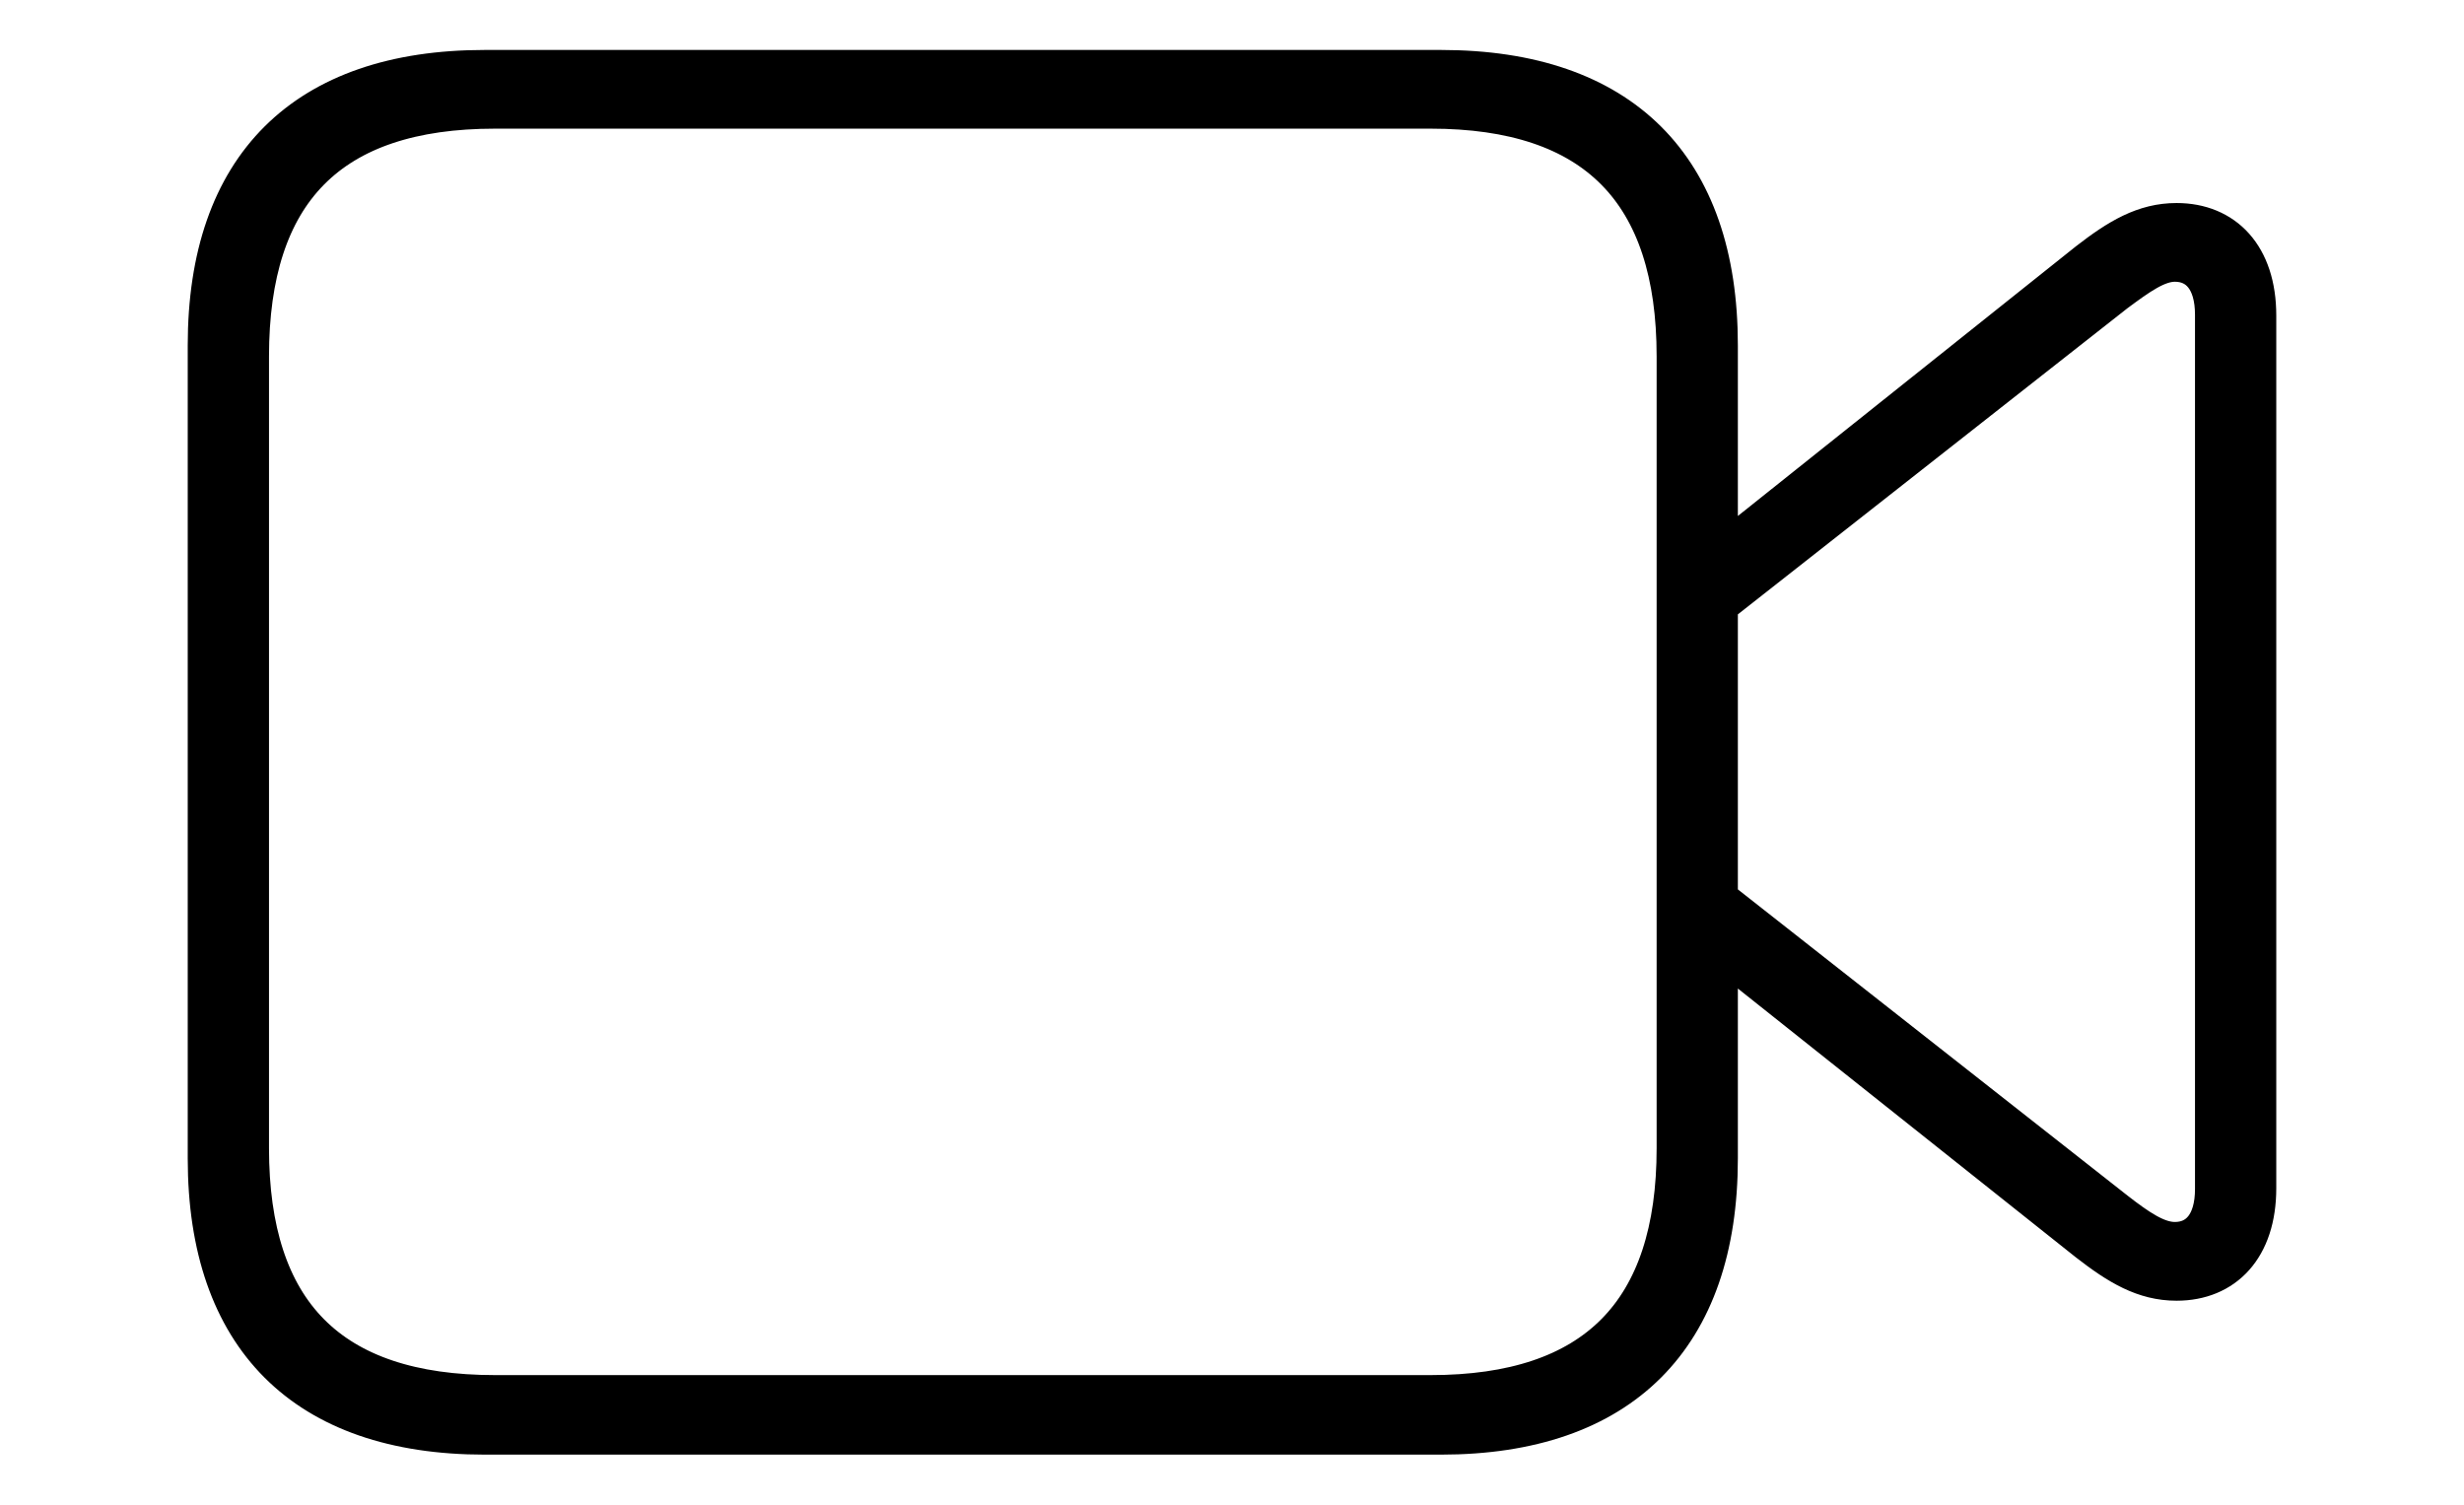
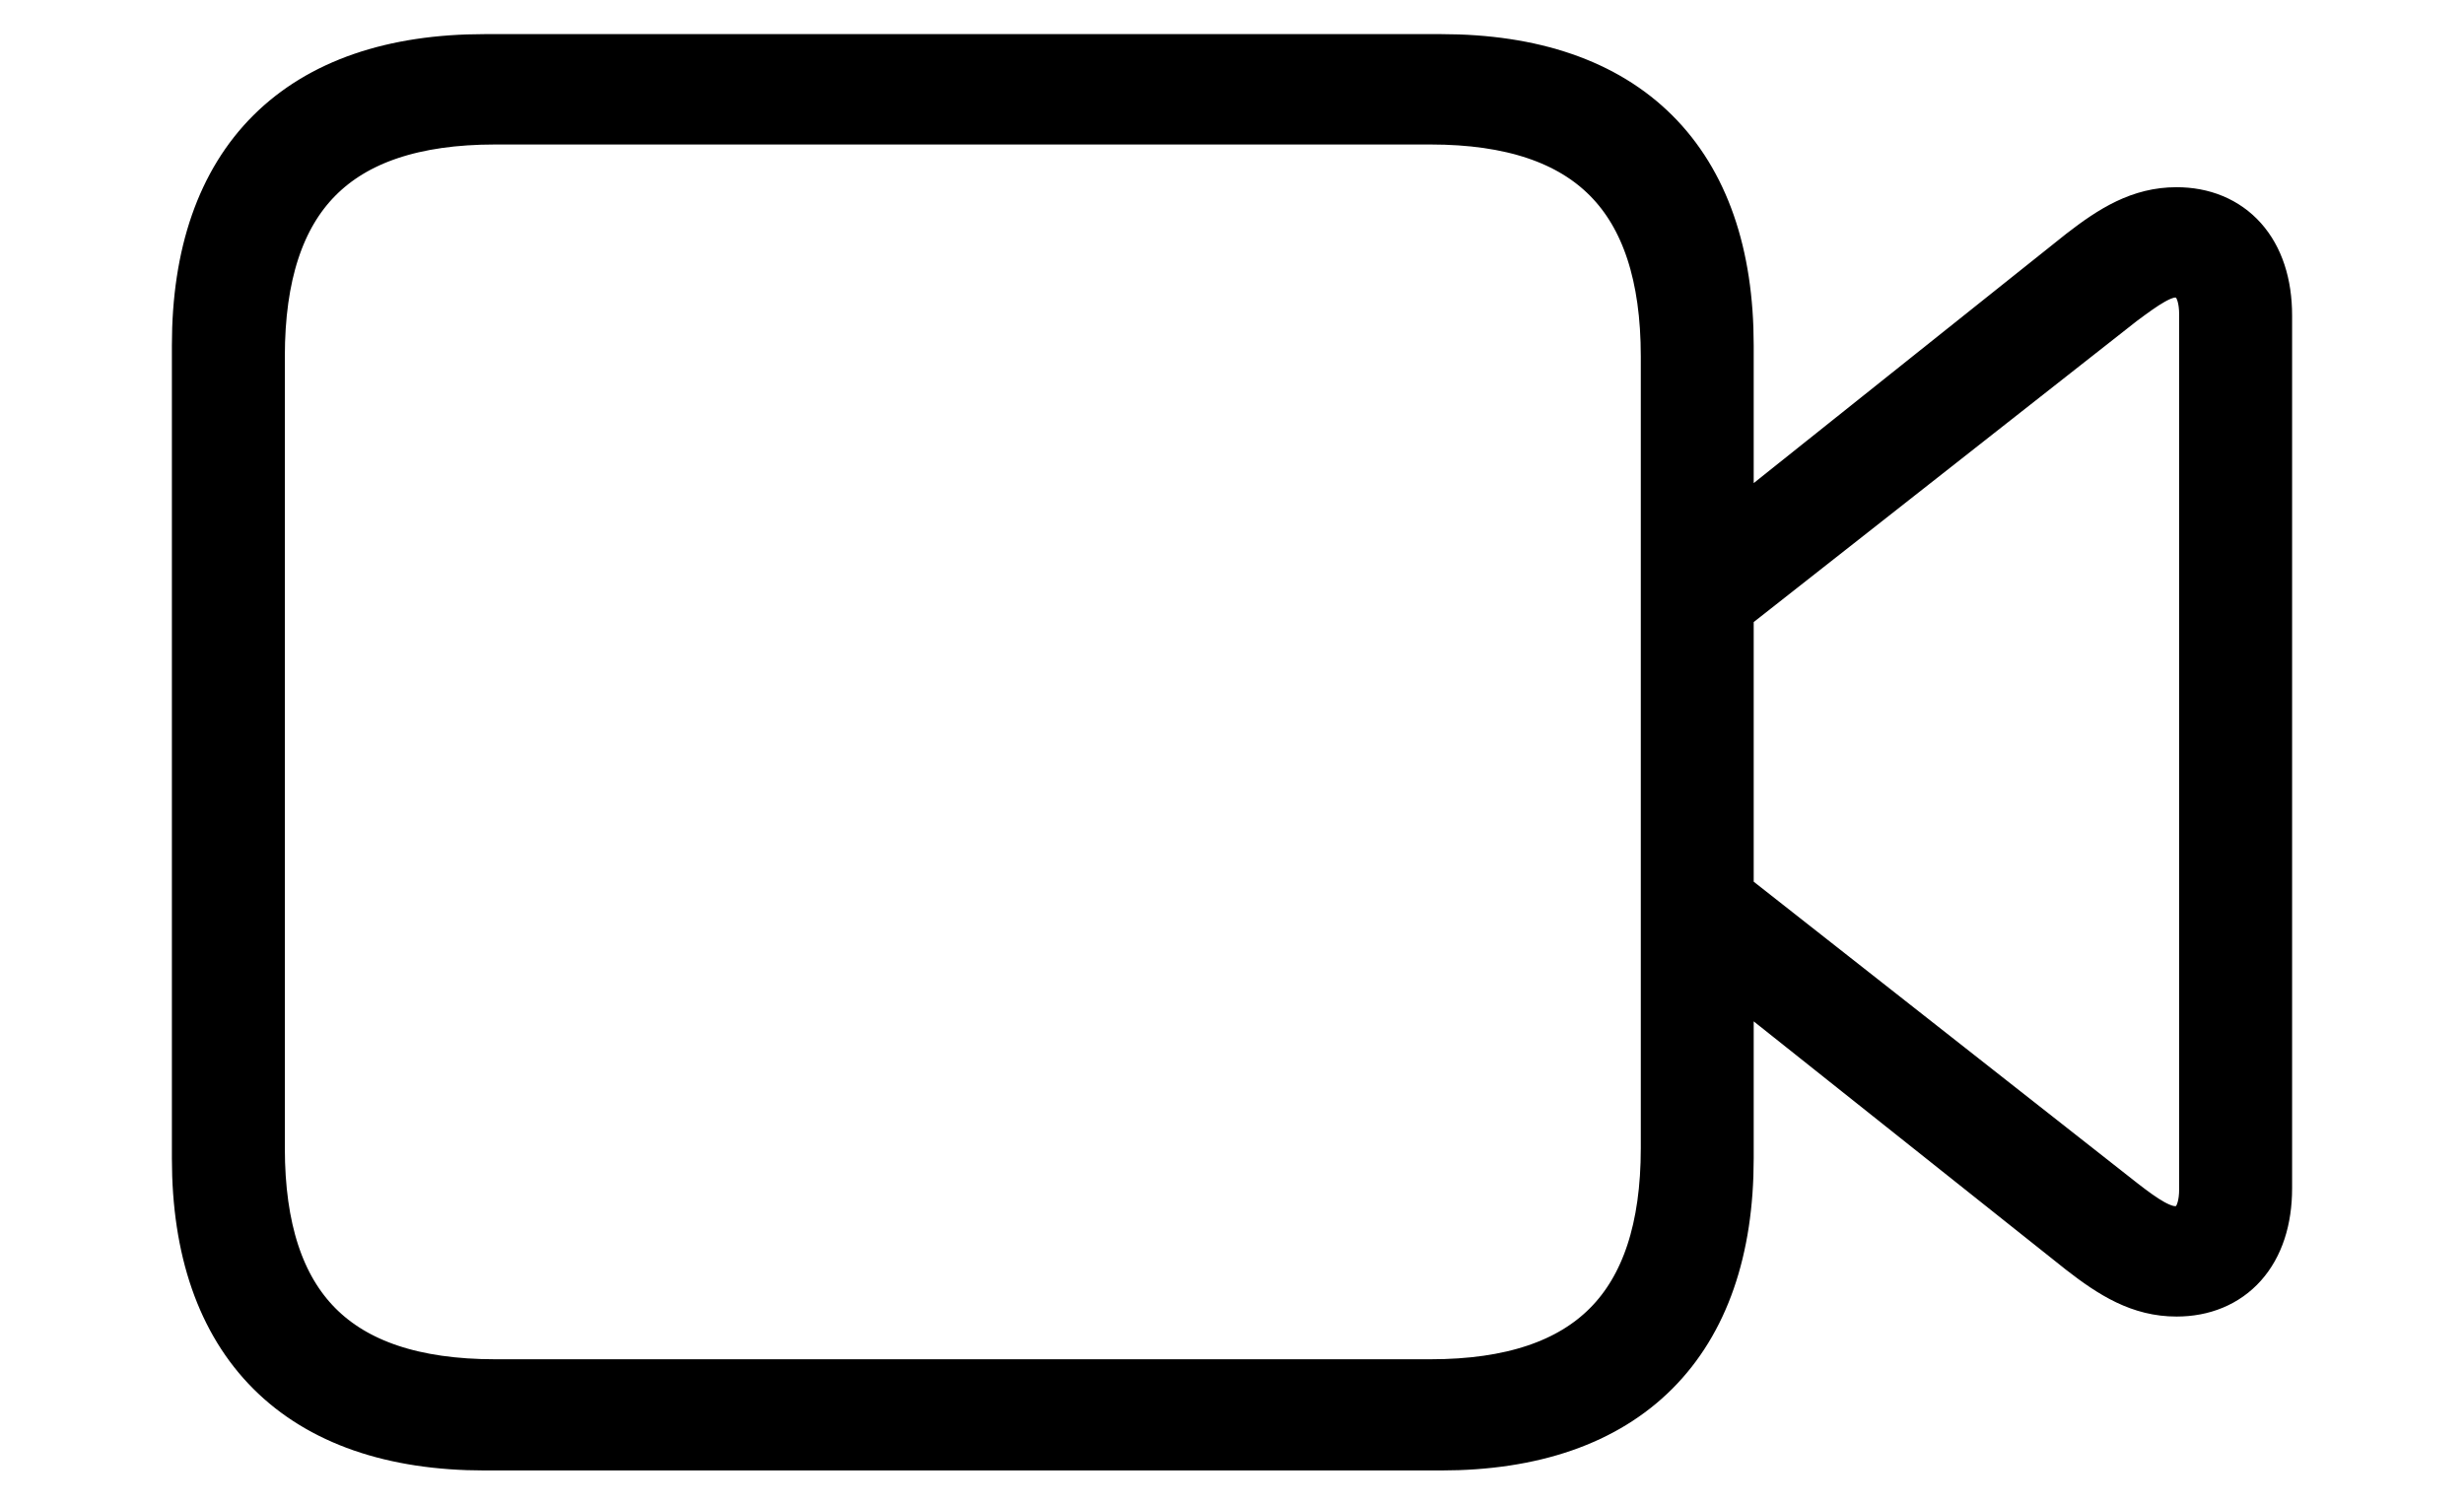
<svg xmlns="http://www.w3.org/2000/svg" width="62.24px" height="38.006px" direction="ltr" version="1.1">
  <g fill-rule="nonzero" transform="scale(1,-1) translate(0,-38.00586)">
-     <path fill="black" stroke="black" fill-opacity="1.0" stroke-width="1.0" d="     M 12.246,1.762     L 36.395,1.762     C 40.949,1.762 43.398,4.232 43.398,8.744     L 43.398,14.072     L 52.744,6.639     C 53.518,6.037 54.162,5.65 54.979,5.65     C 56.182,5.65 56.998,6.488 56.998,7.992     L 56.998,30.035     C 56.998,31.539 56.182,32.377 54.979,32.377     C 54.162,32.377 53.518,31.99 52.744,31.389     L 43.398,23.934     L 43.398,29.283     C 43.398,33.795 40.949,36.244 36.395,36.244     L 12.246,36.244     C 7.691,36.244 5.242,33.795 5.242,29.283     L 5.242,8.744     C 5.242,4.232 7.691,1.762 12.246,1.762     Z     M 12.504,2.771     C 8.314,2.771 6.295,4.855 6.295,9.002     L 6.295,29.004     C 6.295,33.172 8.314,35.256 12.504,35.256     L 36.137,35.256     C 40.305,35.256 42.346,33.172 42.346,29.004     L 42.346,9.002     C 42.346,4.855 40.305,2.771 36.137,2.771     Z     M 53.432,7.412     L 43.398,15.297     L 43.398,22.73     L 53.432,30.615     C 54.012,31.045 54.484,31.389 54.936,31.389     C 55.537,31.389 55.945,30.938 55.945,30.057     L 55.945,7.971     C 55.945,7.09 55.537,6.639 54.936,6.639     C 54.484,6.639 54.012,6.961 53.432,7.412     Z " />
+     <path fill="black" stroke="black" fill-opacity="1.0" stroke-width="1.8" stroke-linejoin="round" d="     M 12.246,1.762     L 36.395,1.762     C 40.949,1.762 43.398,4.232 43.398,8.744     L 43.398,14.072     L 52.744,6.639     C 53.518,6.037 54.162,5.65 54.979,5.65     C 56.182,5.65 56.998,6.488 56.998,7.992     L 56.998,30.035     C 56.998,31.539 56.182,32.377 54.979,32.377     C 54.162,32.377 53.518,31.99 52.744,31.389     L 43.398,23.934     L 43.398,29.283     C 43.398,33.795 40.949,36.244 36.395,36.244     L 12.246,36.244     C 7.691,36.244 5.242,33.795 5.242,29.283     L 5.242,8.744     C 5.242,4.232 7.691,1.762 12.246,1.762     Z     M 12.504,2.771     C 8.314,2.771 6.295,4.855 6.295,9.002     L 6.295,29.004     C 6.295,33.172 8.314,35.256 12.504,35.256     L 36.137,35.256     C 40.305,35.256 42.346,33.172 42.346,29.004     L 42.346,9.002     C 42.346,4.855 40.305,2.771 36.137,2.771     Z     M 53.432,7.412     L 43.398,15.297     L 43.398,22.73     L 53.432,30.615     C 54.012,31.045 54.484,31.389 54.936,31.389     C 55.537,31.389 55.945,30.938 55.945,30.057     L 55.945,7.971     C 55.945,7.09 55.537,6.639 54.936,6.639     C 54.484,6.639 54.012,6.961 53.432,7.412     Z " />
  </g>
</svg>
